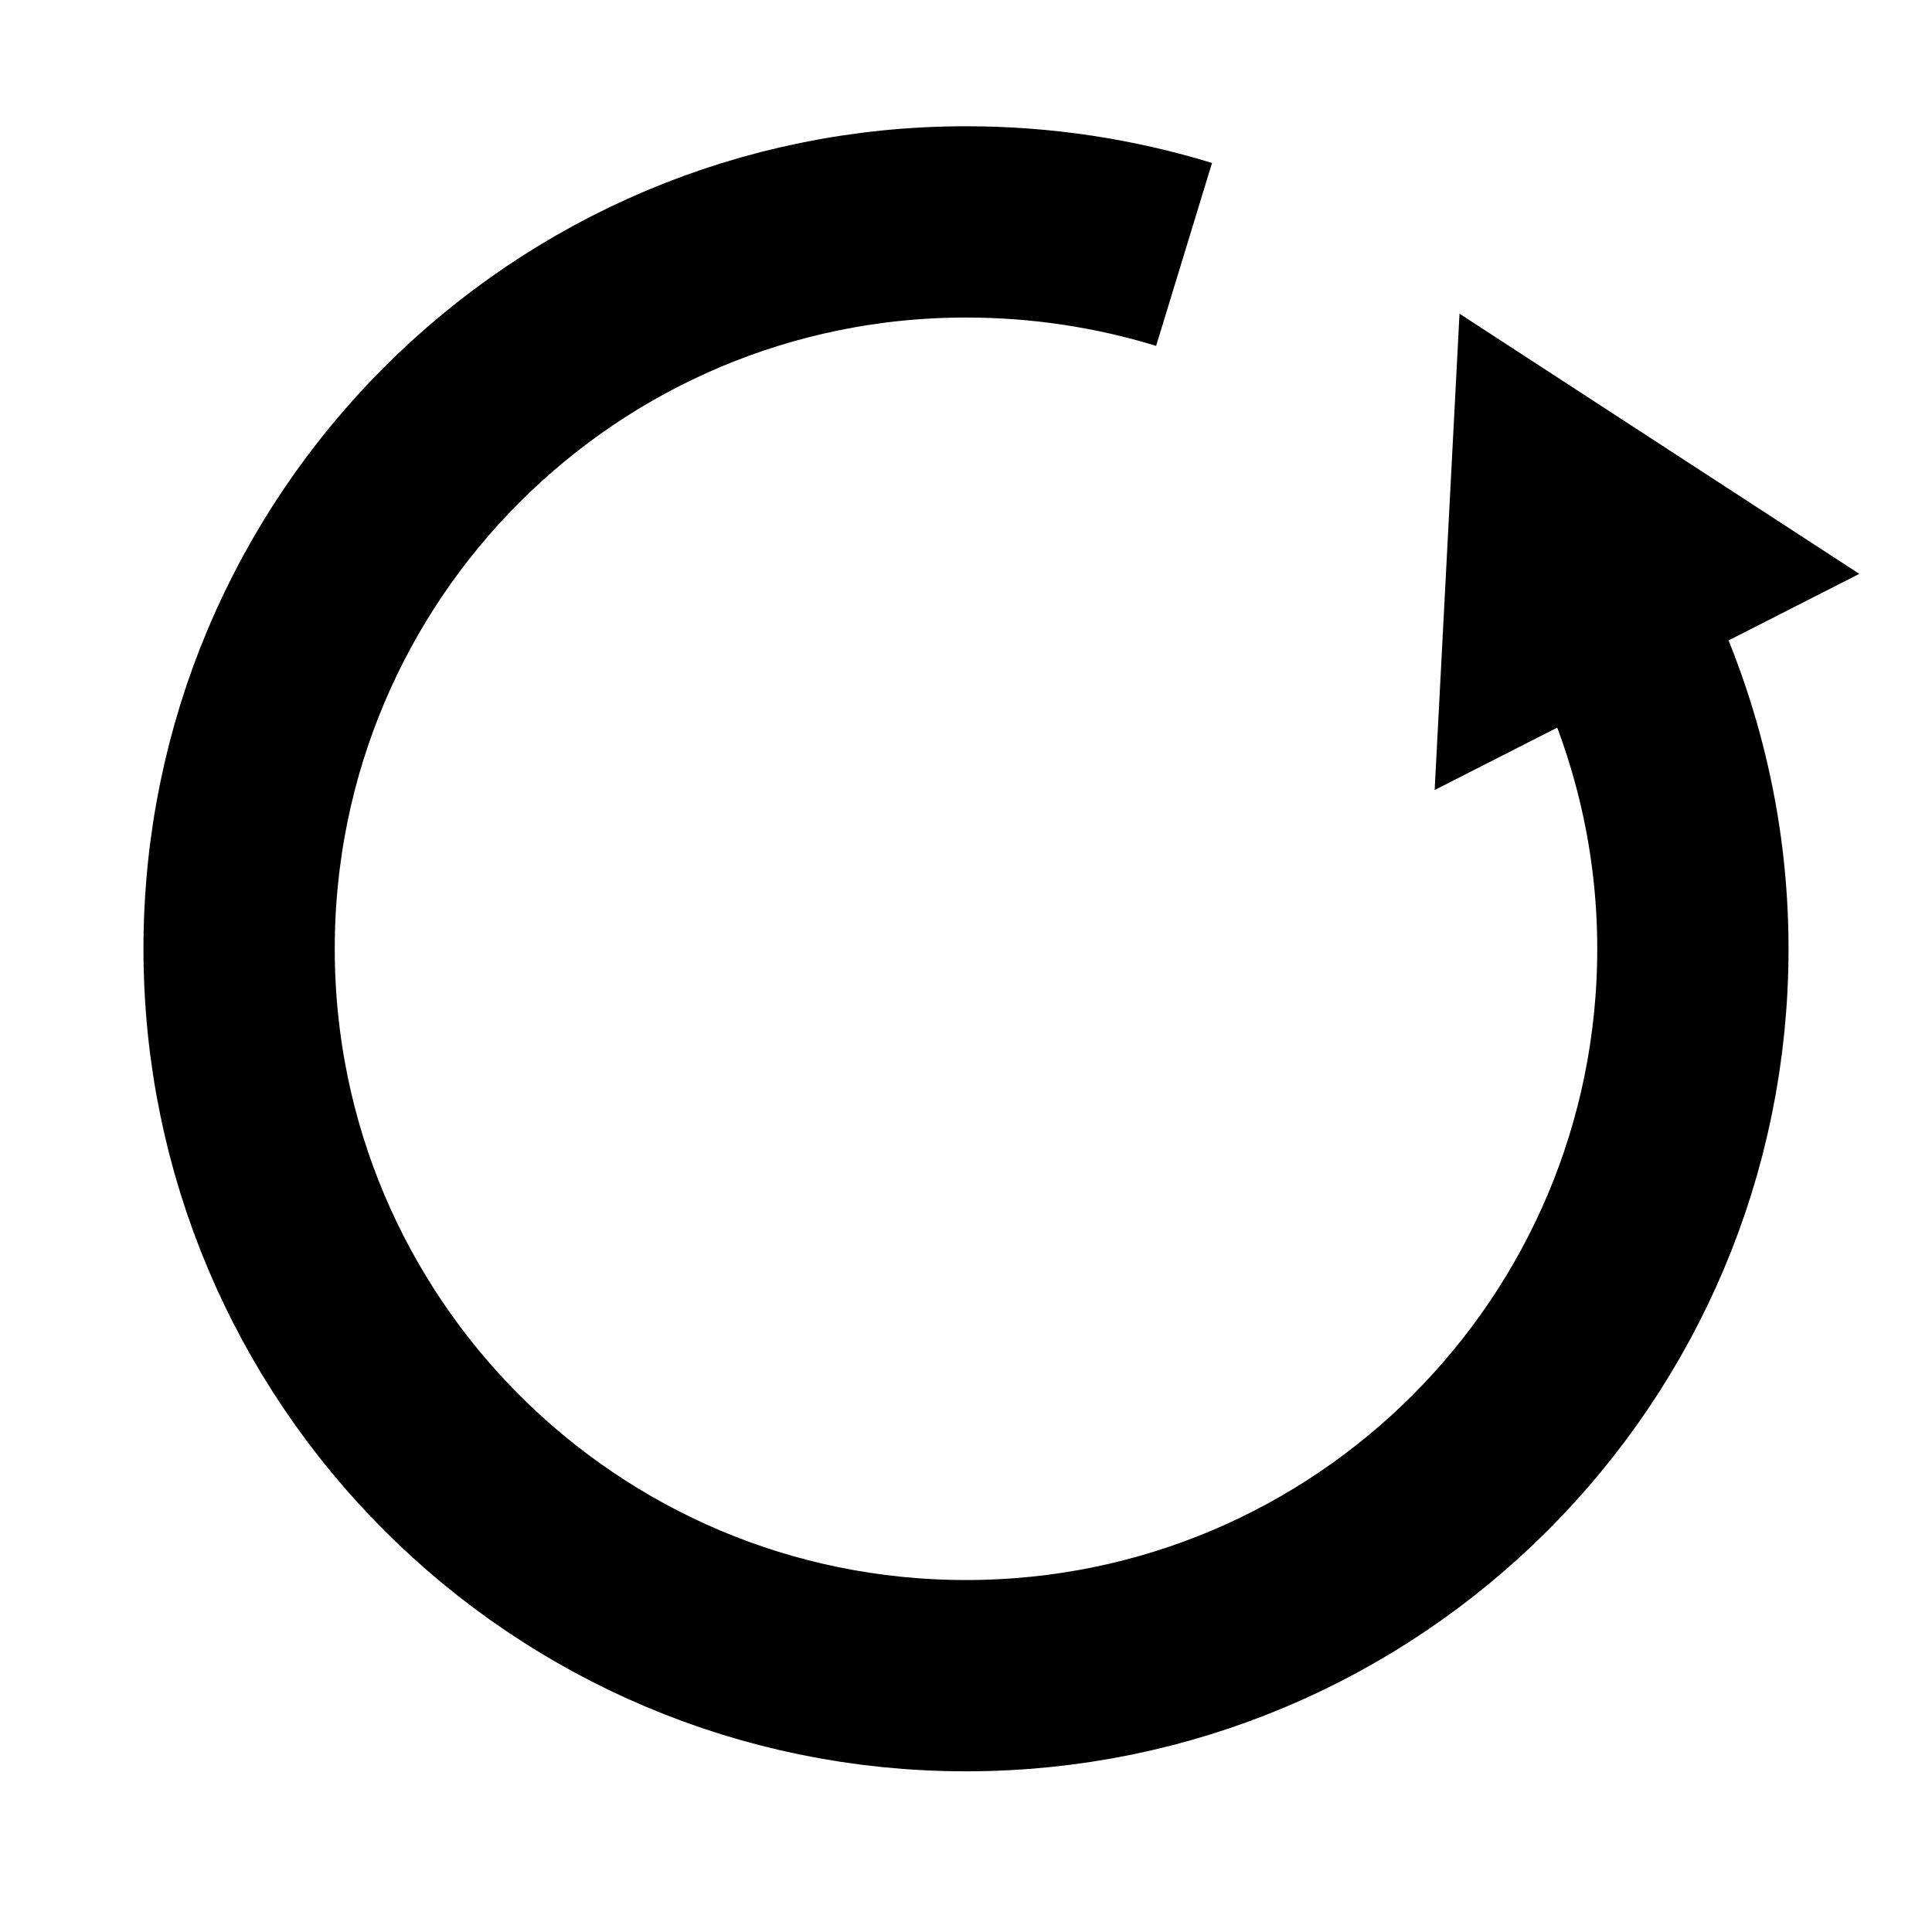
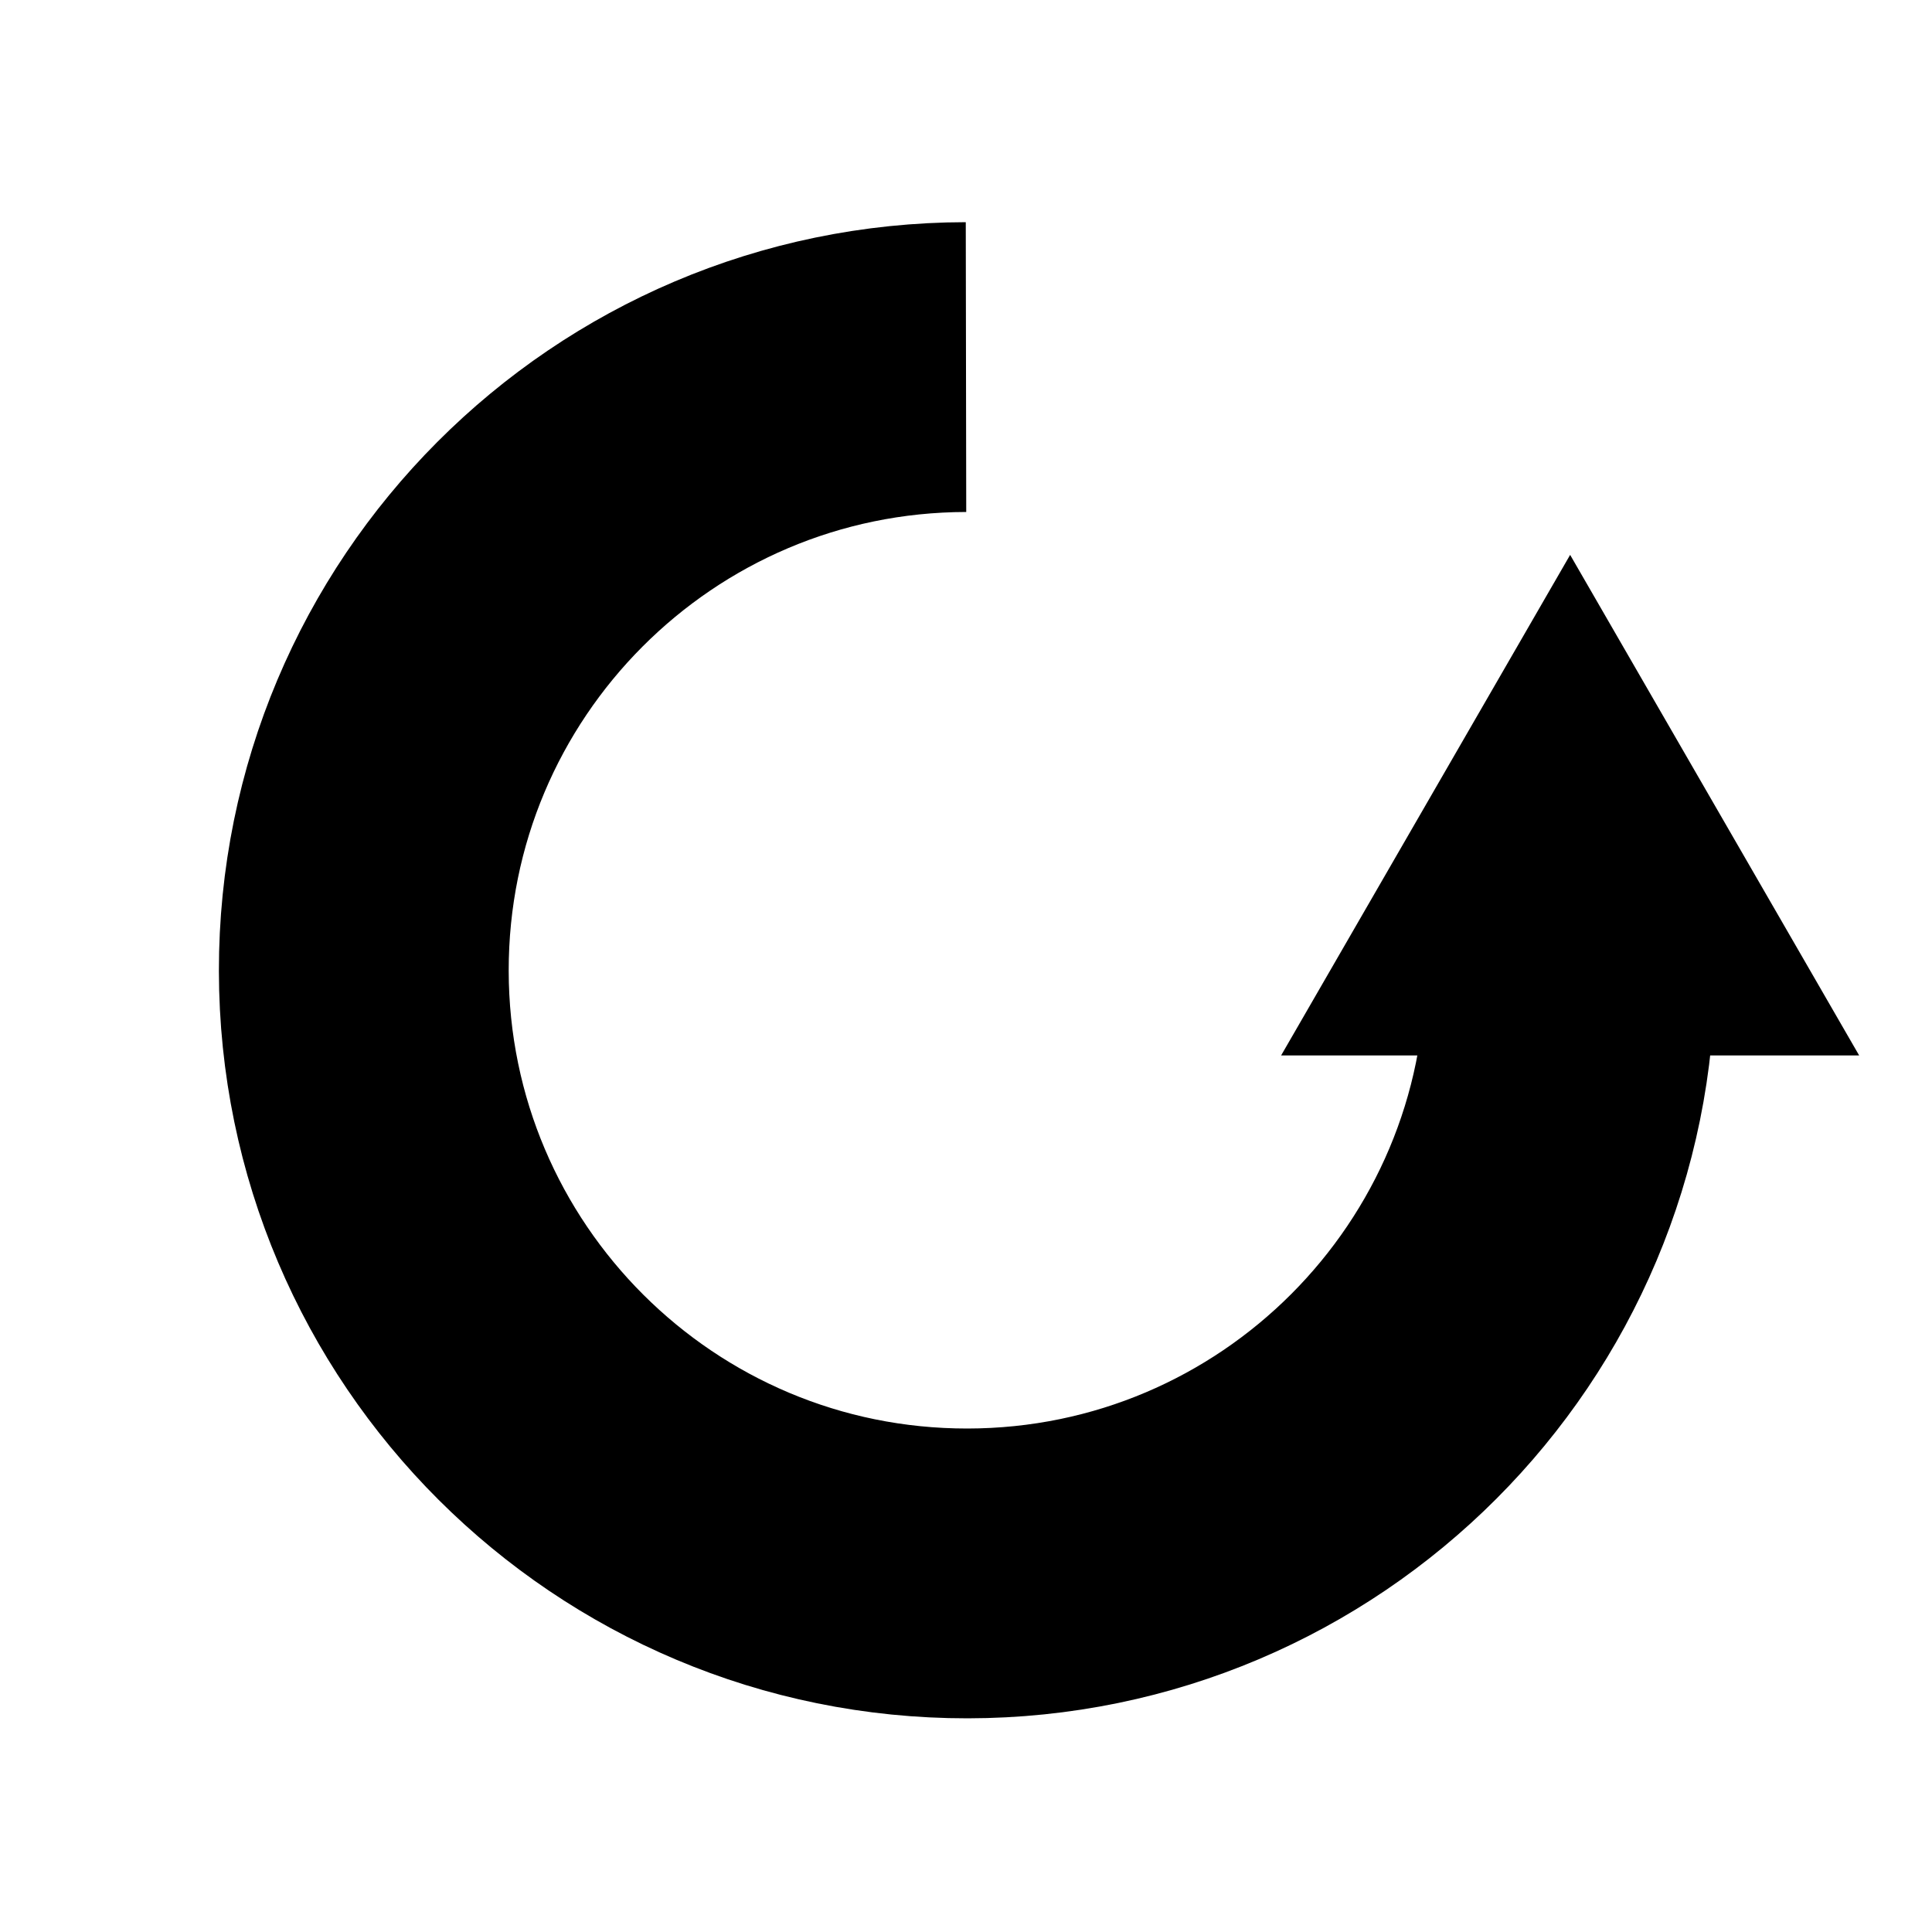
- <svg xmlns="http://www.w3.org/2000/svg" version="1.1" id="Layer_1" x="0px" y="0px" viewBox="0 0 101 101" style="enable-background:new 0 0 101 101;" xml:space="preserve">
-   <style type="text/css">
- 	.st0{fill:none;stroke:#000000;stroke-width:10;stroke-miterlimit:10;}
- </style>
-   <g id="XMLID_14_">
-     <g id="XMLID_11_">
-       <path id="XMLID_15_" class="st0" d="M84.4,32.4c2.6,5.2,4.1,11,4.1,17.2c0,21-17,38-38,38s-38-17-38-38s17-38,38-38    c4,0,7.8,0.6,11.4,1.7" />
-       <g id="XMLID_12_">
-         <polygon id="XMLID_13_" points="75,41.3 76.3,16.4 97.2,30    " />
+ <svg xmlns="http://www.w3.org/2000/svg" id="Base" viewBox="0 0 100 100">
+   <defs>
+     <style>
+       .cls-1, .cls-2 {
+         fill: none;
+       }
+ 
+       .cls-2 {
+         stroke: #000;
+         stroke-miterlimit: 10;
+         stroke-width: 15px;
+       }
+     </style>
+   </defs>
+   <g>
+     <rect class="cls-1" x="-0.17" y="0.03" width="100" height="100" />
+     <g id="_Group_" data-name="&lt;Group&gt;">
+       <g>
+         <path class="cls-2" d="M81.27,50.2A31.22,31.22,0,1,1,50,19" />
+         <polygon points="66.31 54.63 81.27 28.72 96.23 54.63 66.31 54.63" />
      </g>
    </g>
  </g>
</svg>
